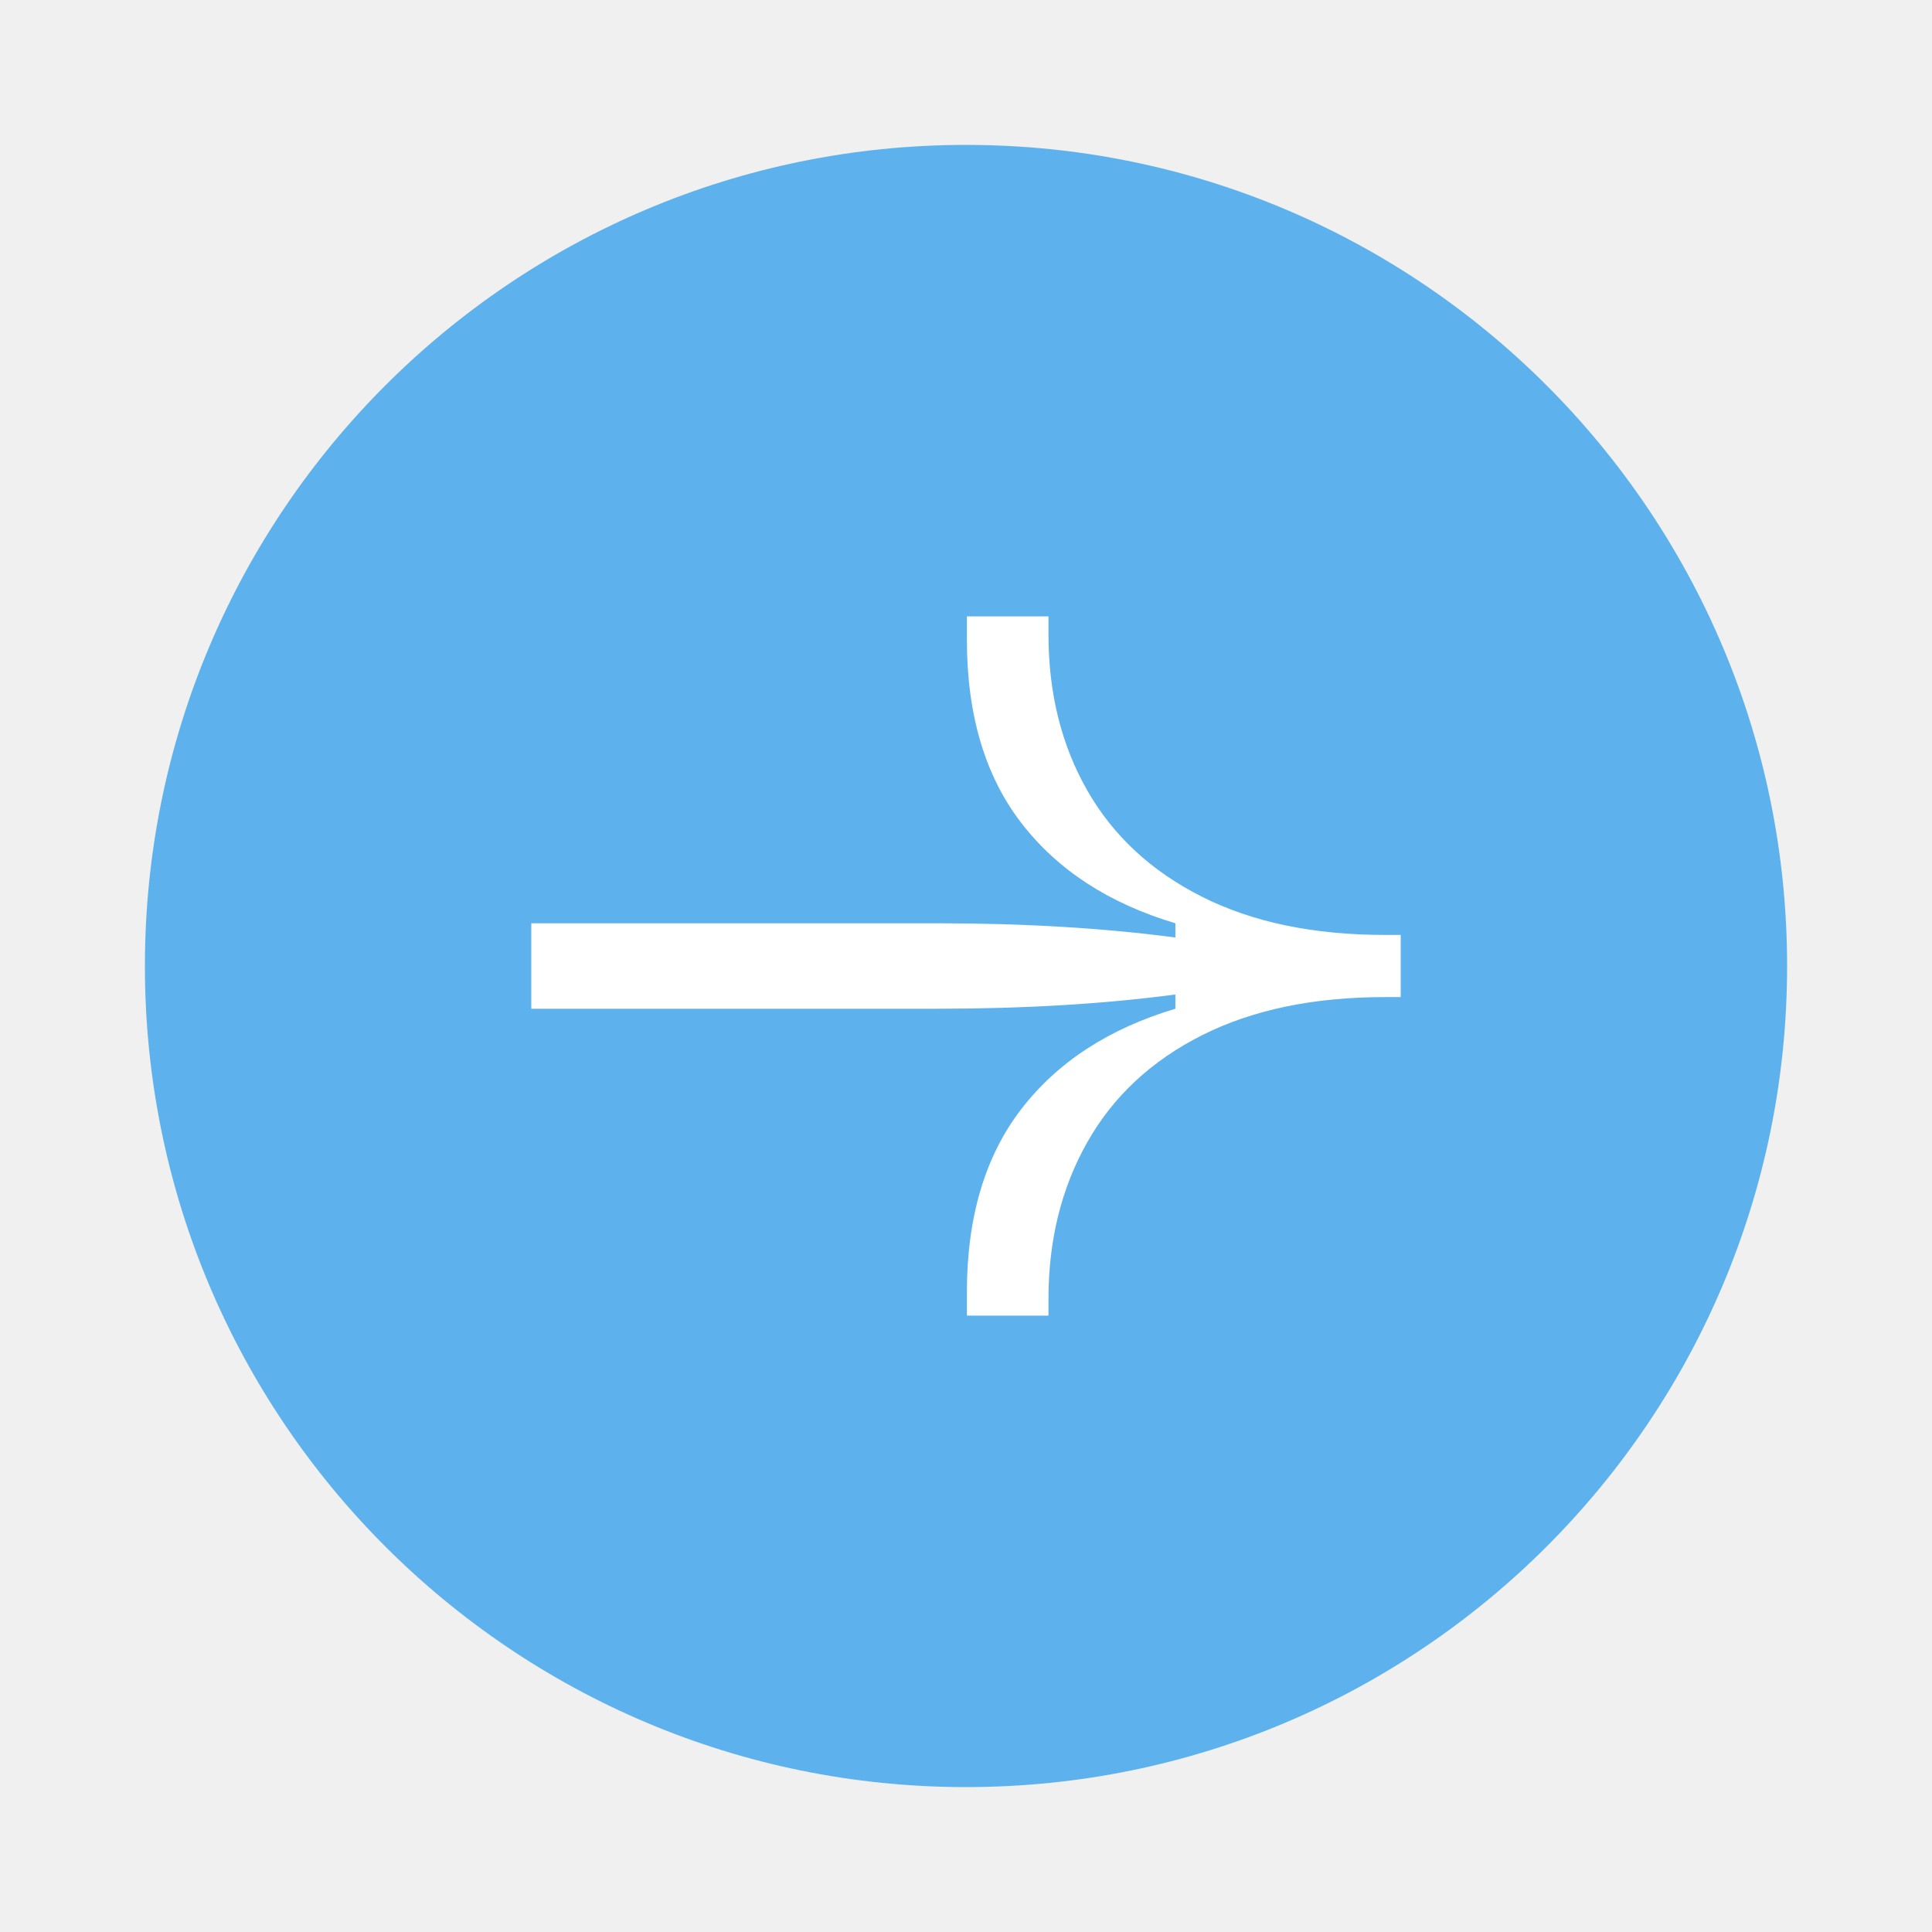
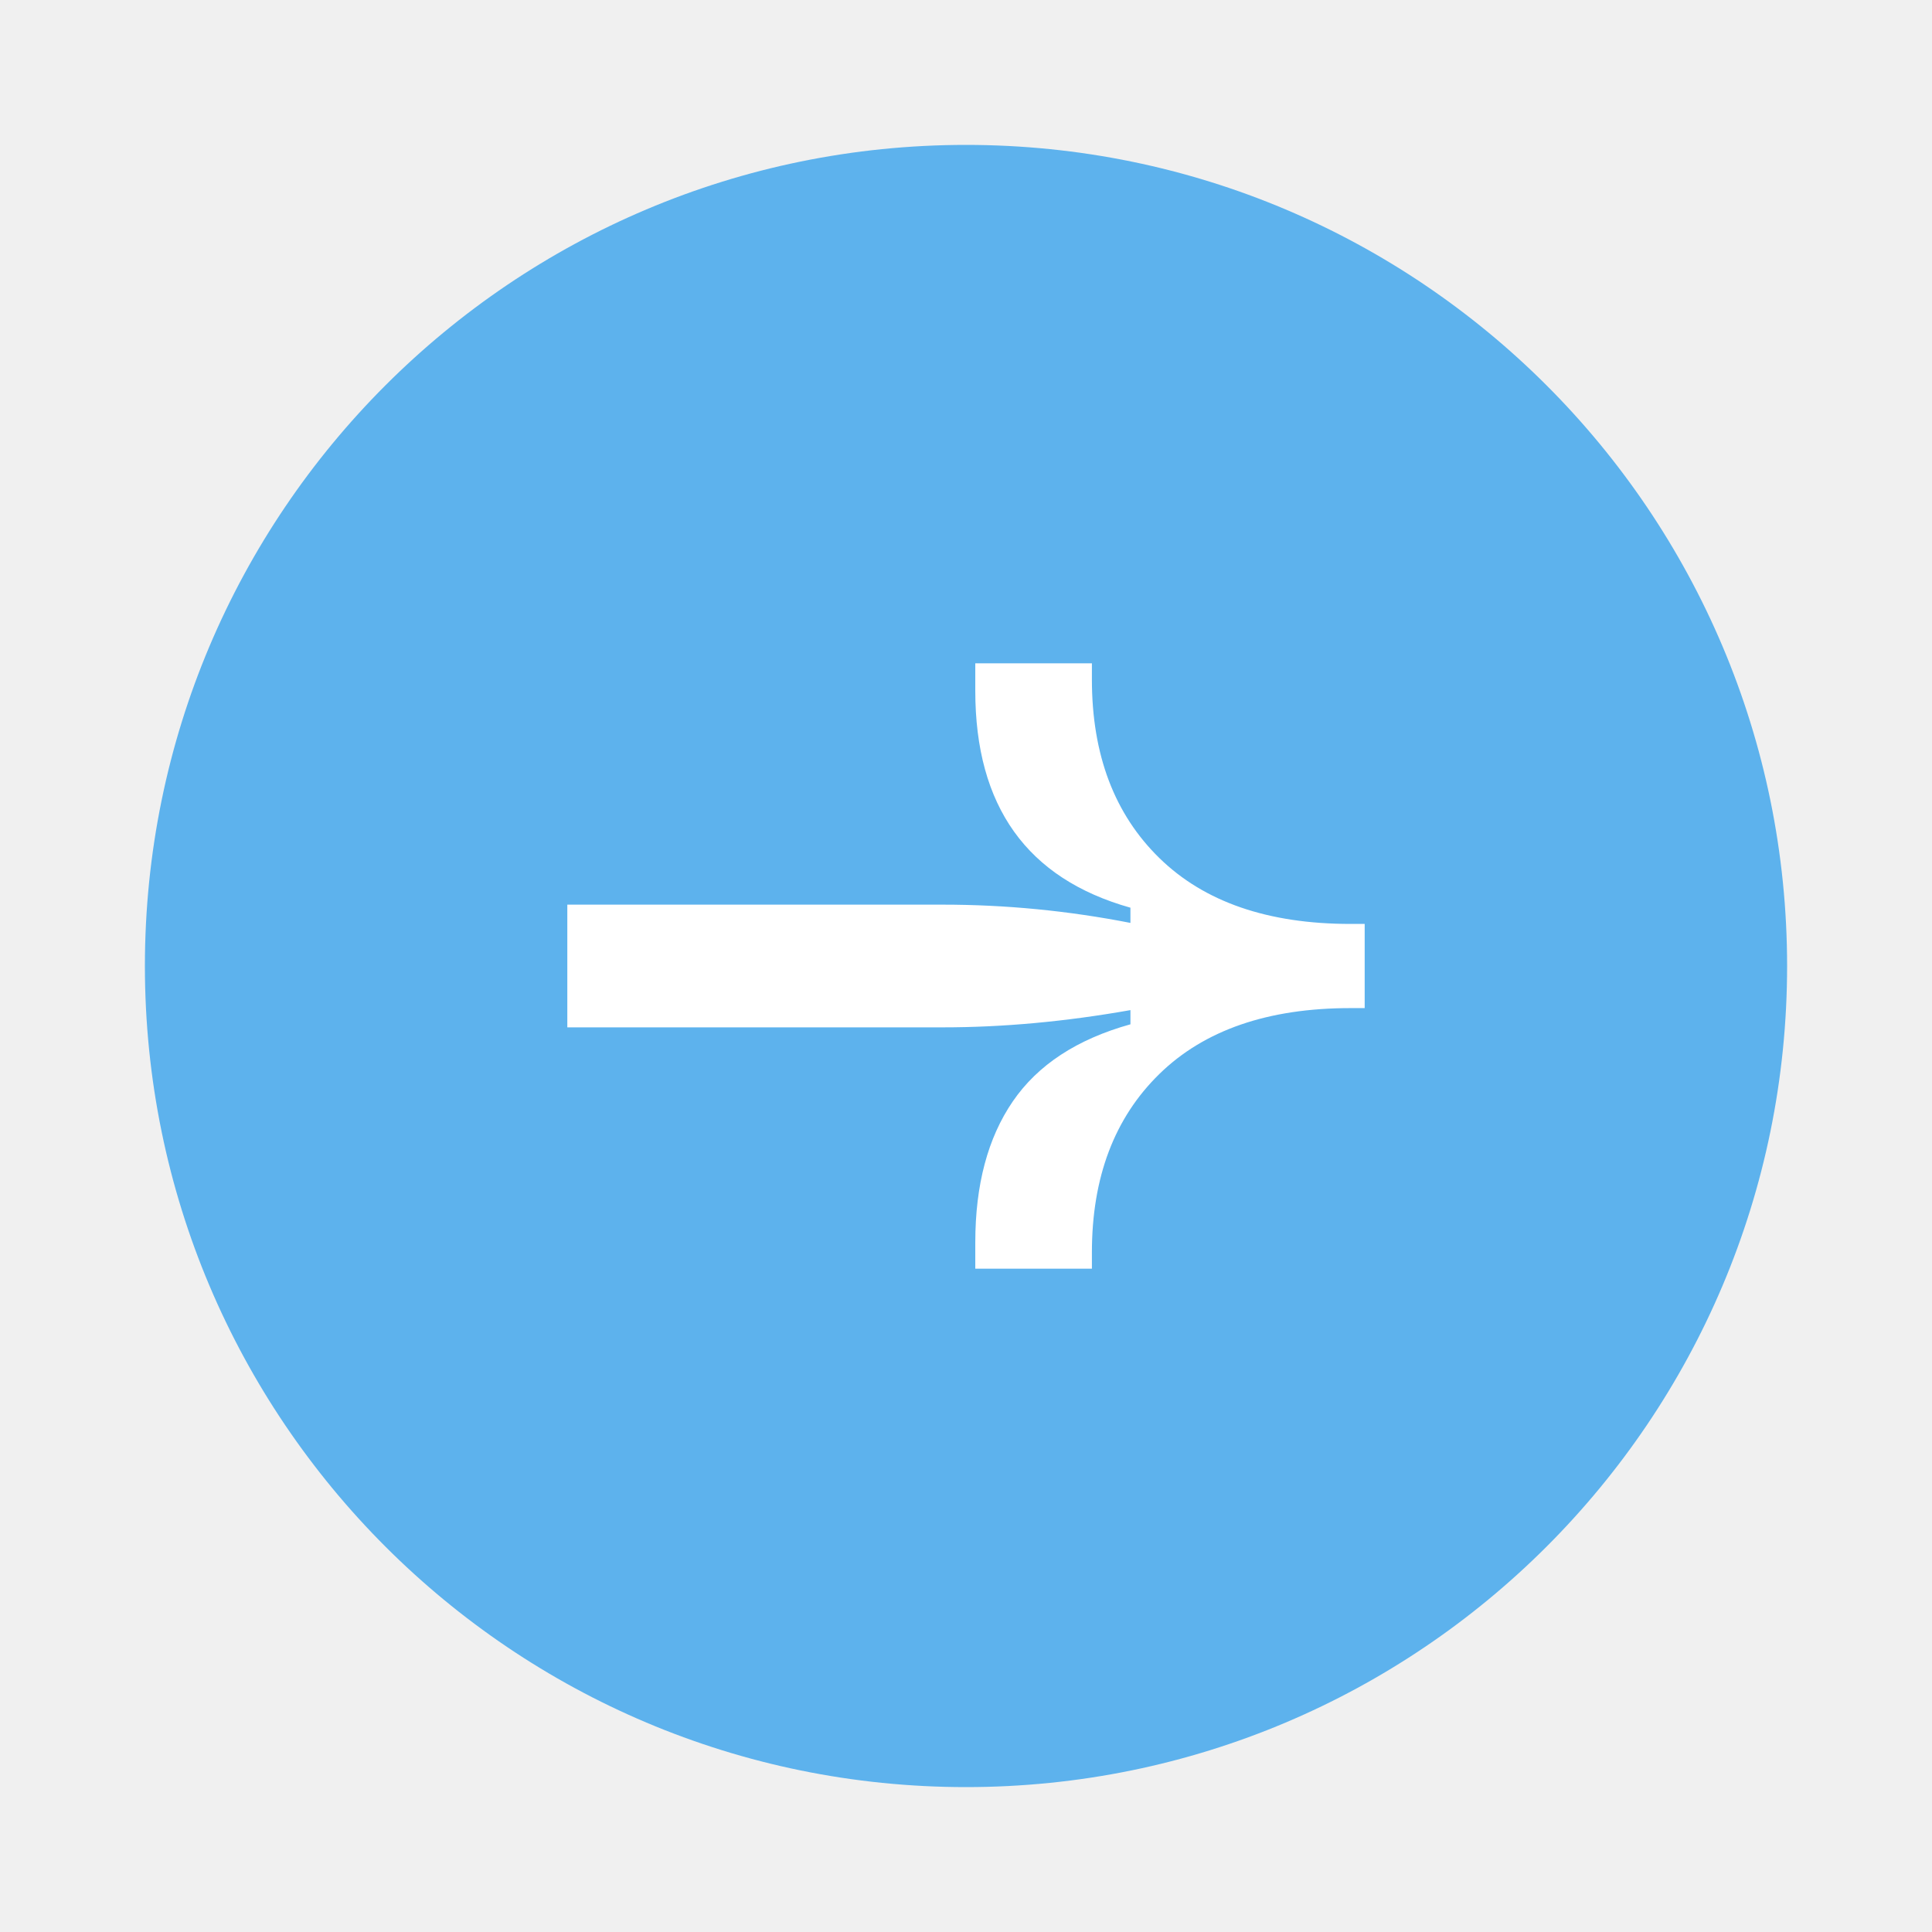
<svg xmlns="http://www.w3.org/2000/svg" version="1.1" id="Layer_1" x="0px" y="0px" viewBox="0 0 200 200" style="enable-background:new 0 0 200 200;" xml:space="preserve">
  <style type="text/css">
	.st0{fill:#5DB2ED;}
	.st1{fill:#FFFFFF;}
</style>
  <circle class="st0" cx="100" cy="100" r="85" />
  <g>
-     <path class="st1" d="M100.093,133.781c0-7.775,1.877-14.096,5.63-18.968c3.753-4.87,9.069-8.332,15.952-10.389v-1.474   c-7.419,0.984-15.64,1.474-24.665,1.474H55v-8.847h42.01c9.026,0,17.247,0.492,24.665,1.474v-1.474   c-6.883-2.055-12.199-5.517-15.952-10.389c-3.753-4.87-5.63-11.193-5.63-18.968v-2.413h8.445v1.877   c0,6.078,1.341,11.461,4.022,16.153s6.635,8.357,11.863,10.992c5.228,2.637,11.549,3.955,18.968,3.955H145v6.434h-1.609   c-7.419,0-13.74,1.319-18.968,3.954c-5.228,2.637-9.183,6.323-11.863,11.059c-2.681,4.738-4.022,10.144-4.022,16.22v1.743h-8.445   V133.781z" />
+     <g>
+       <path class="st1" d="M100.962,128.605c0-5.947,1.294-10.812,3.884-14.591c2.588-3.779,6.648-6.438,12.177-7.978v-1.47    c-6.718,1.191-13.192,1.785-19.42,1.785H58.728V93.649h38.874c6.508,0,12.981,0.63,19.42,1.89v-1.575    c-10.707-3.008-16.061-10.497-16.061-22.464v-2.834h12.072v1.68c0,7.768,2.326,13.927,6.981,18.476    c4.653,4.55,11.249,6.823,19.788,6.823h1.47v8.713h-1.47c-8.539,0-15.134,2.275-19.788,6.823    c-4.655,4.55-6.981,10.707-6.981,18.475v1.68h-12.072V128.605z" />
+     </g>
  </g>
</svg>
